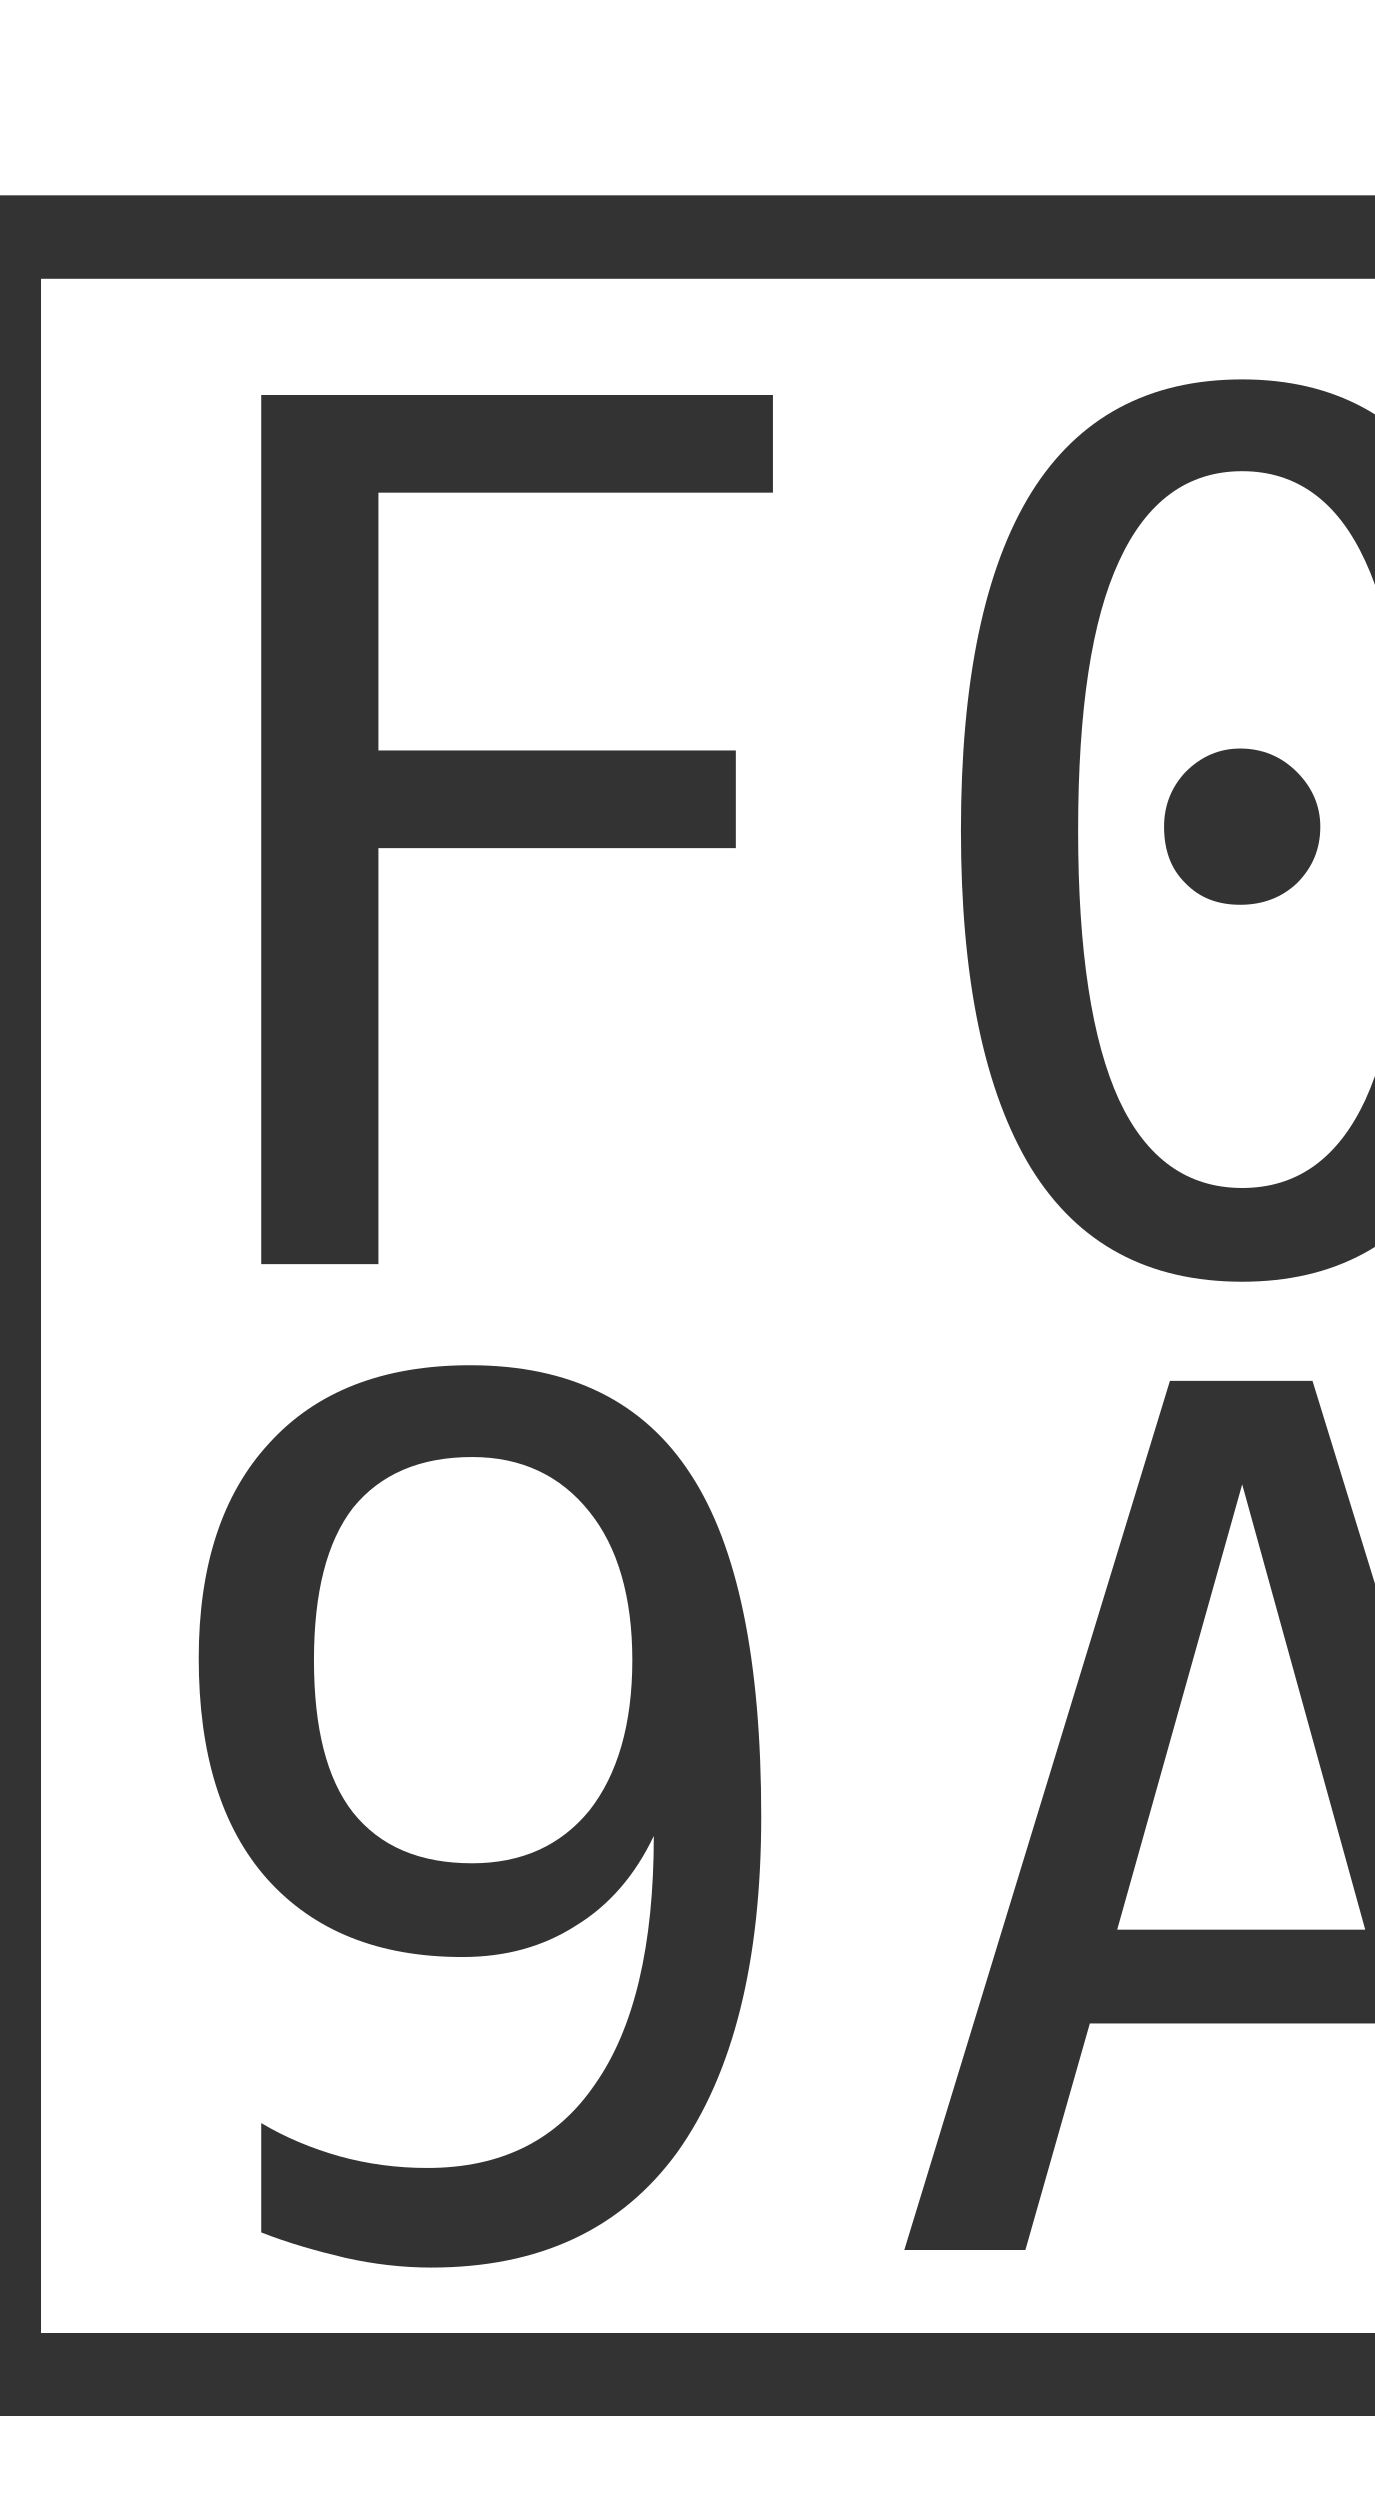
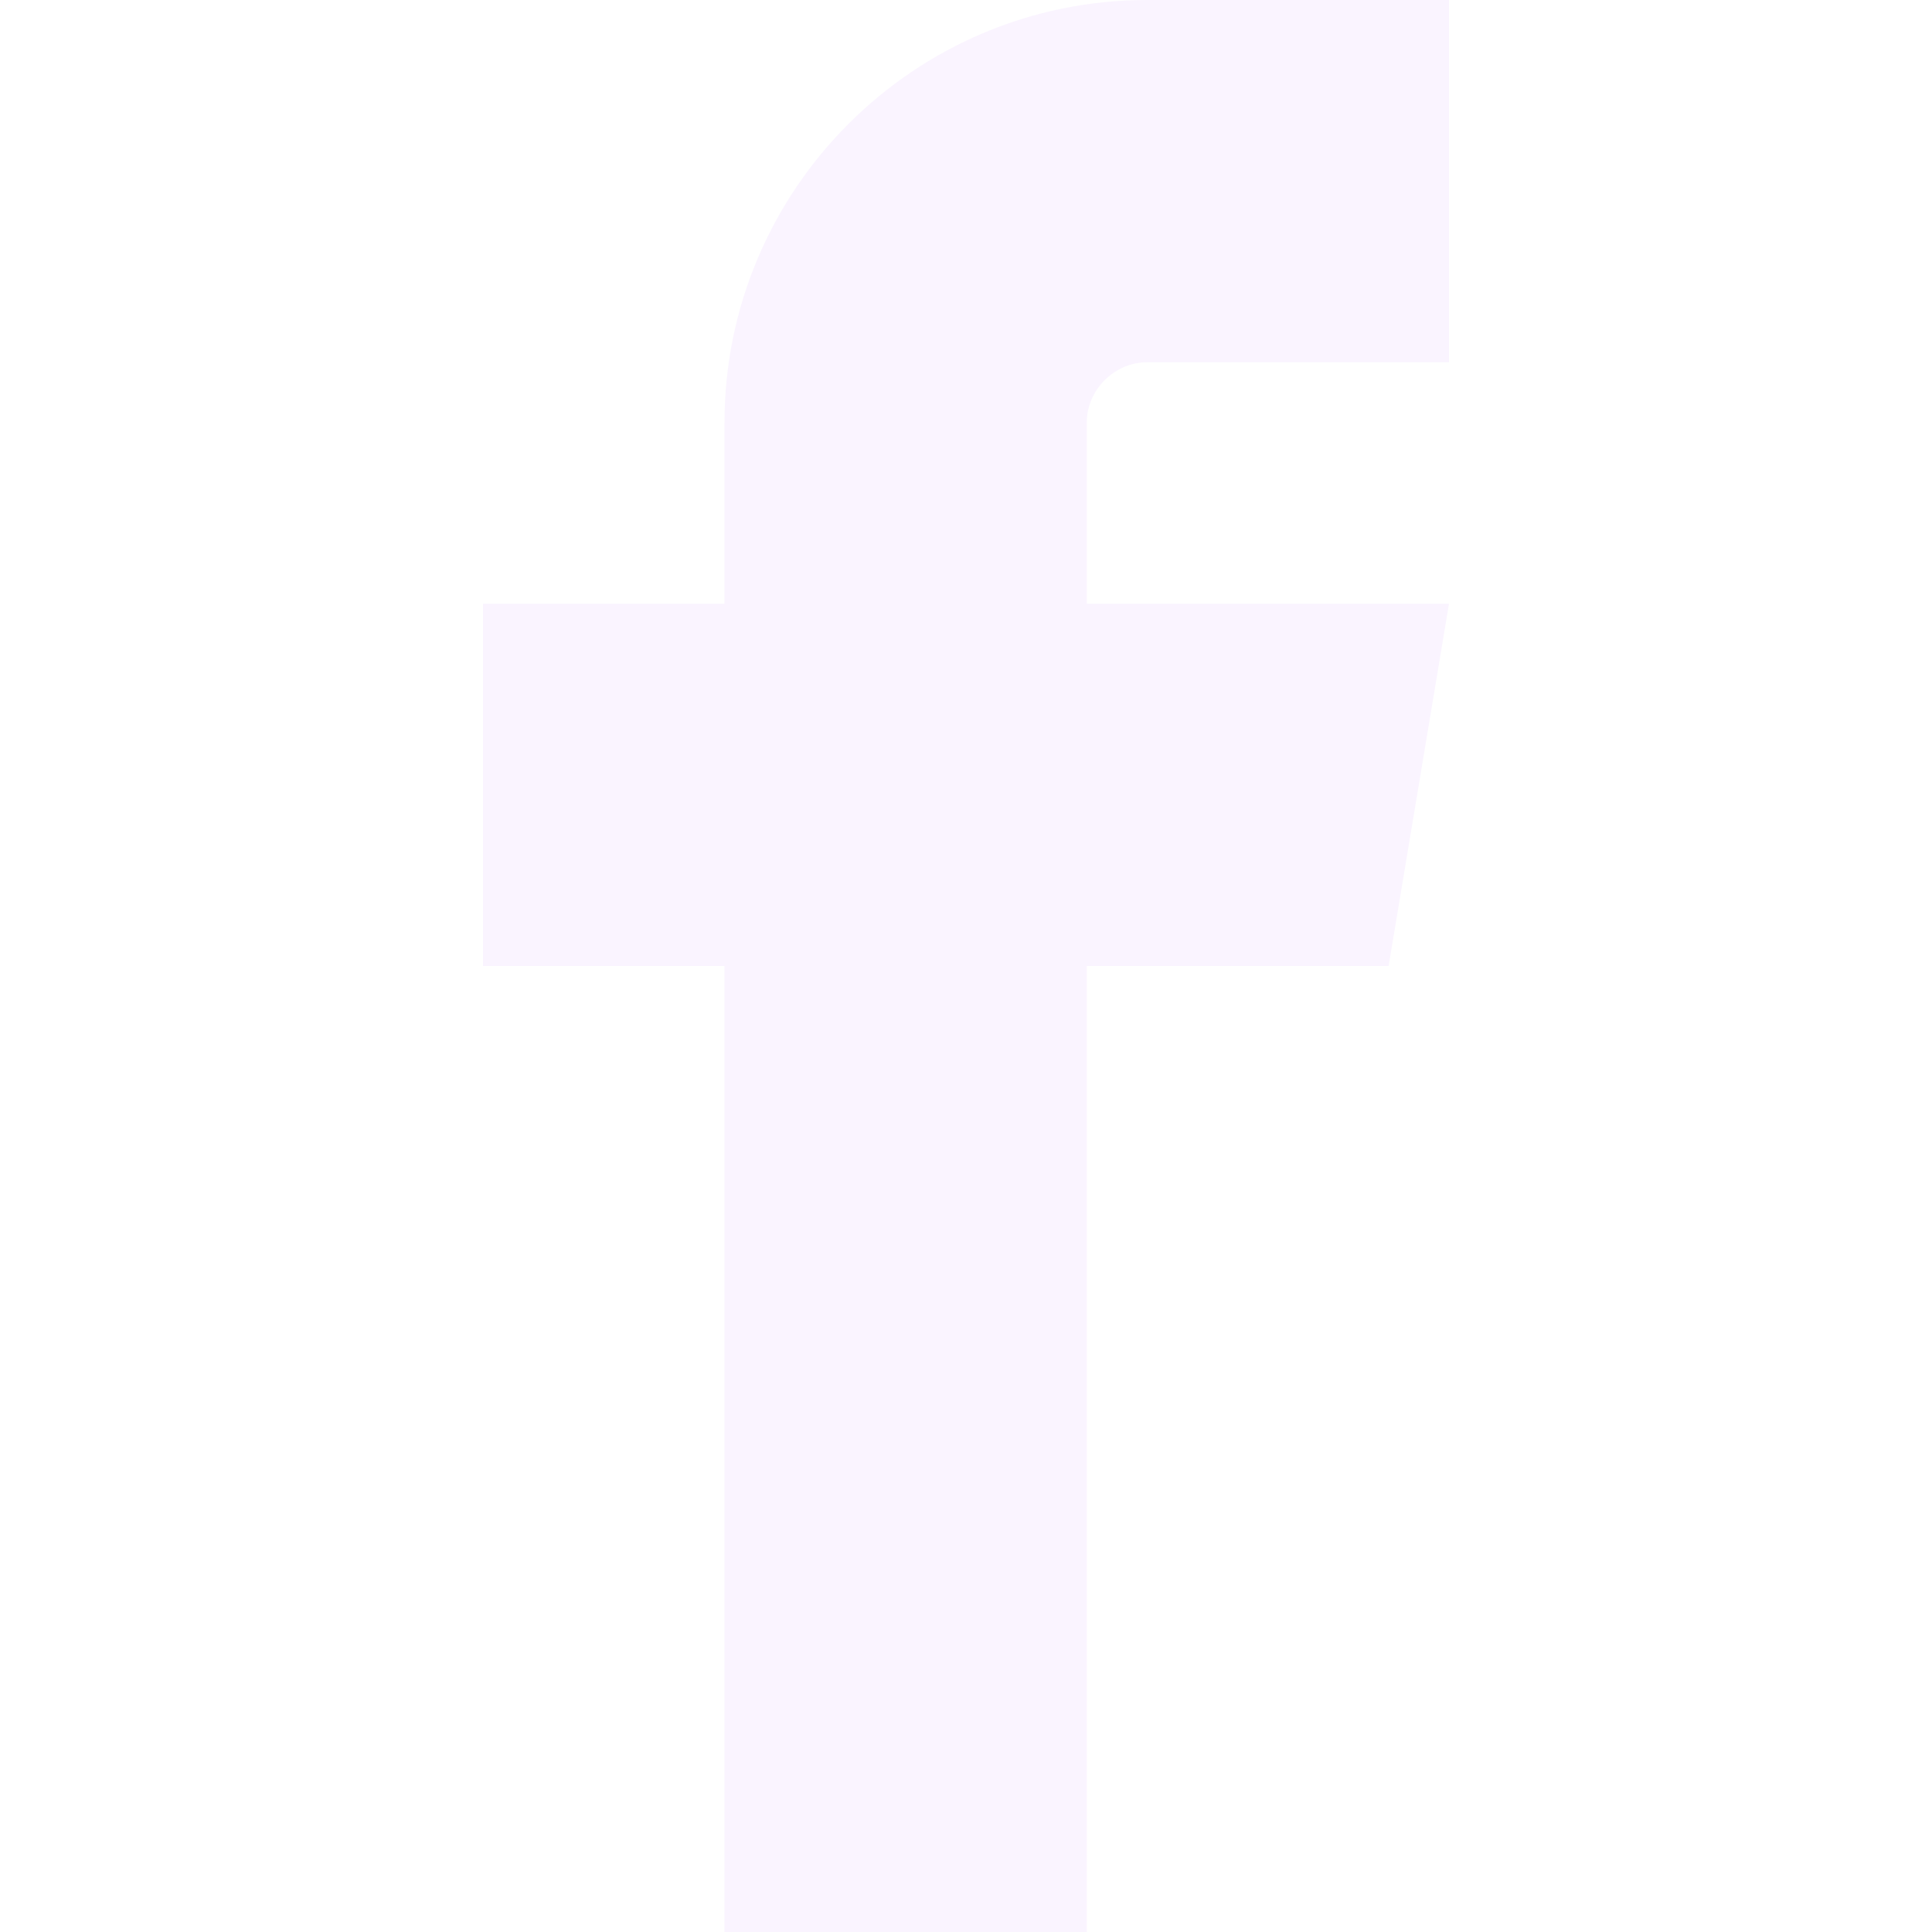
- <svg xmlns="http://www.w3.org/2000/svg" width="11px" height="20px" viewBox="0 0 11 20" version="1.1">
-   <defs />
-   <g id="Welcome" stroke="none" stroke-width="1" fill="none" fill-rule="evenodd" font-size="21" font-family="FontAwesome" font-weight="normal">
-     <g id="Desktop" transform="translate(-448, -88)" fill="#333333">
-       <text id="facebook---FontAwesome">
-         <tspan x="447" y="106"></tspan>
-       </text>
-     </g>
-   </g>
+ <svg xmlns="http://www.w3.org/2000/svg" version="1.1" width="32" height="32" viewBox="0 0 32 32" fill="#faf4ff">
+   <path d="M19 6h5v-6h-5c-3.86 0-7 3.14-7 7v3h-4v6h4v16h6v-16h5l1-6h-6v-3c0-0.542 0.458-1 1-1z" />
</svg>
